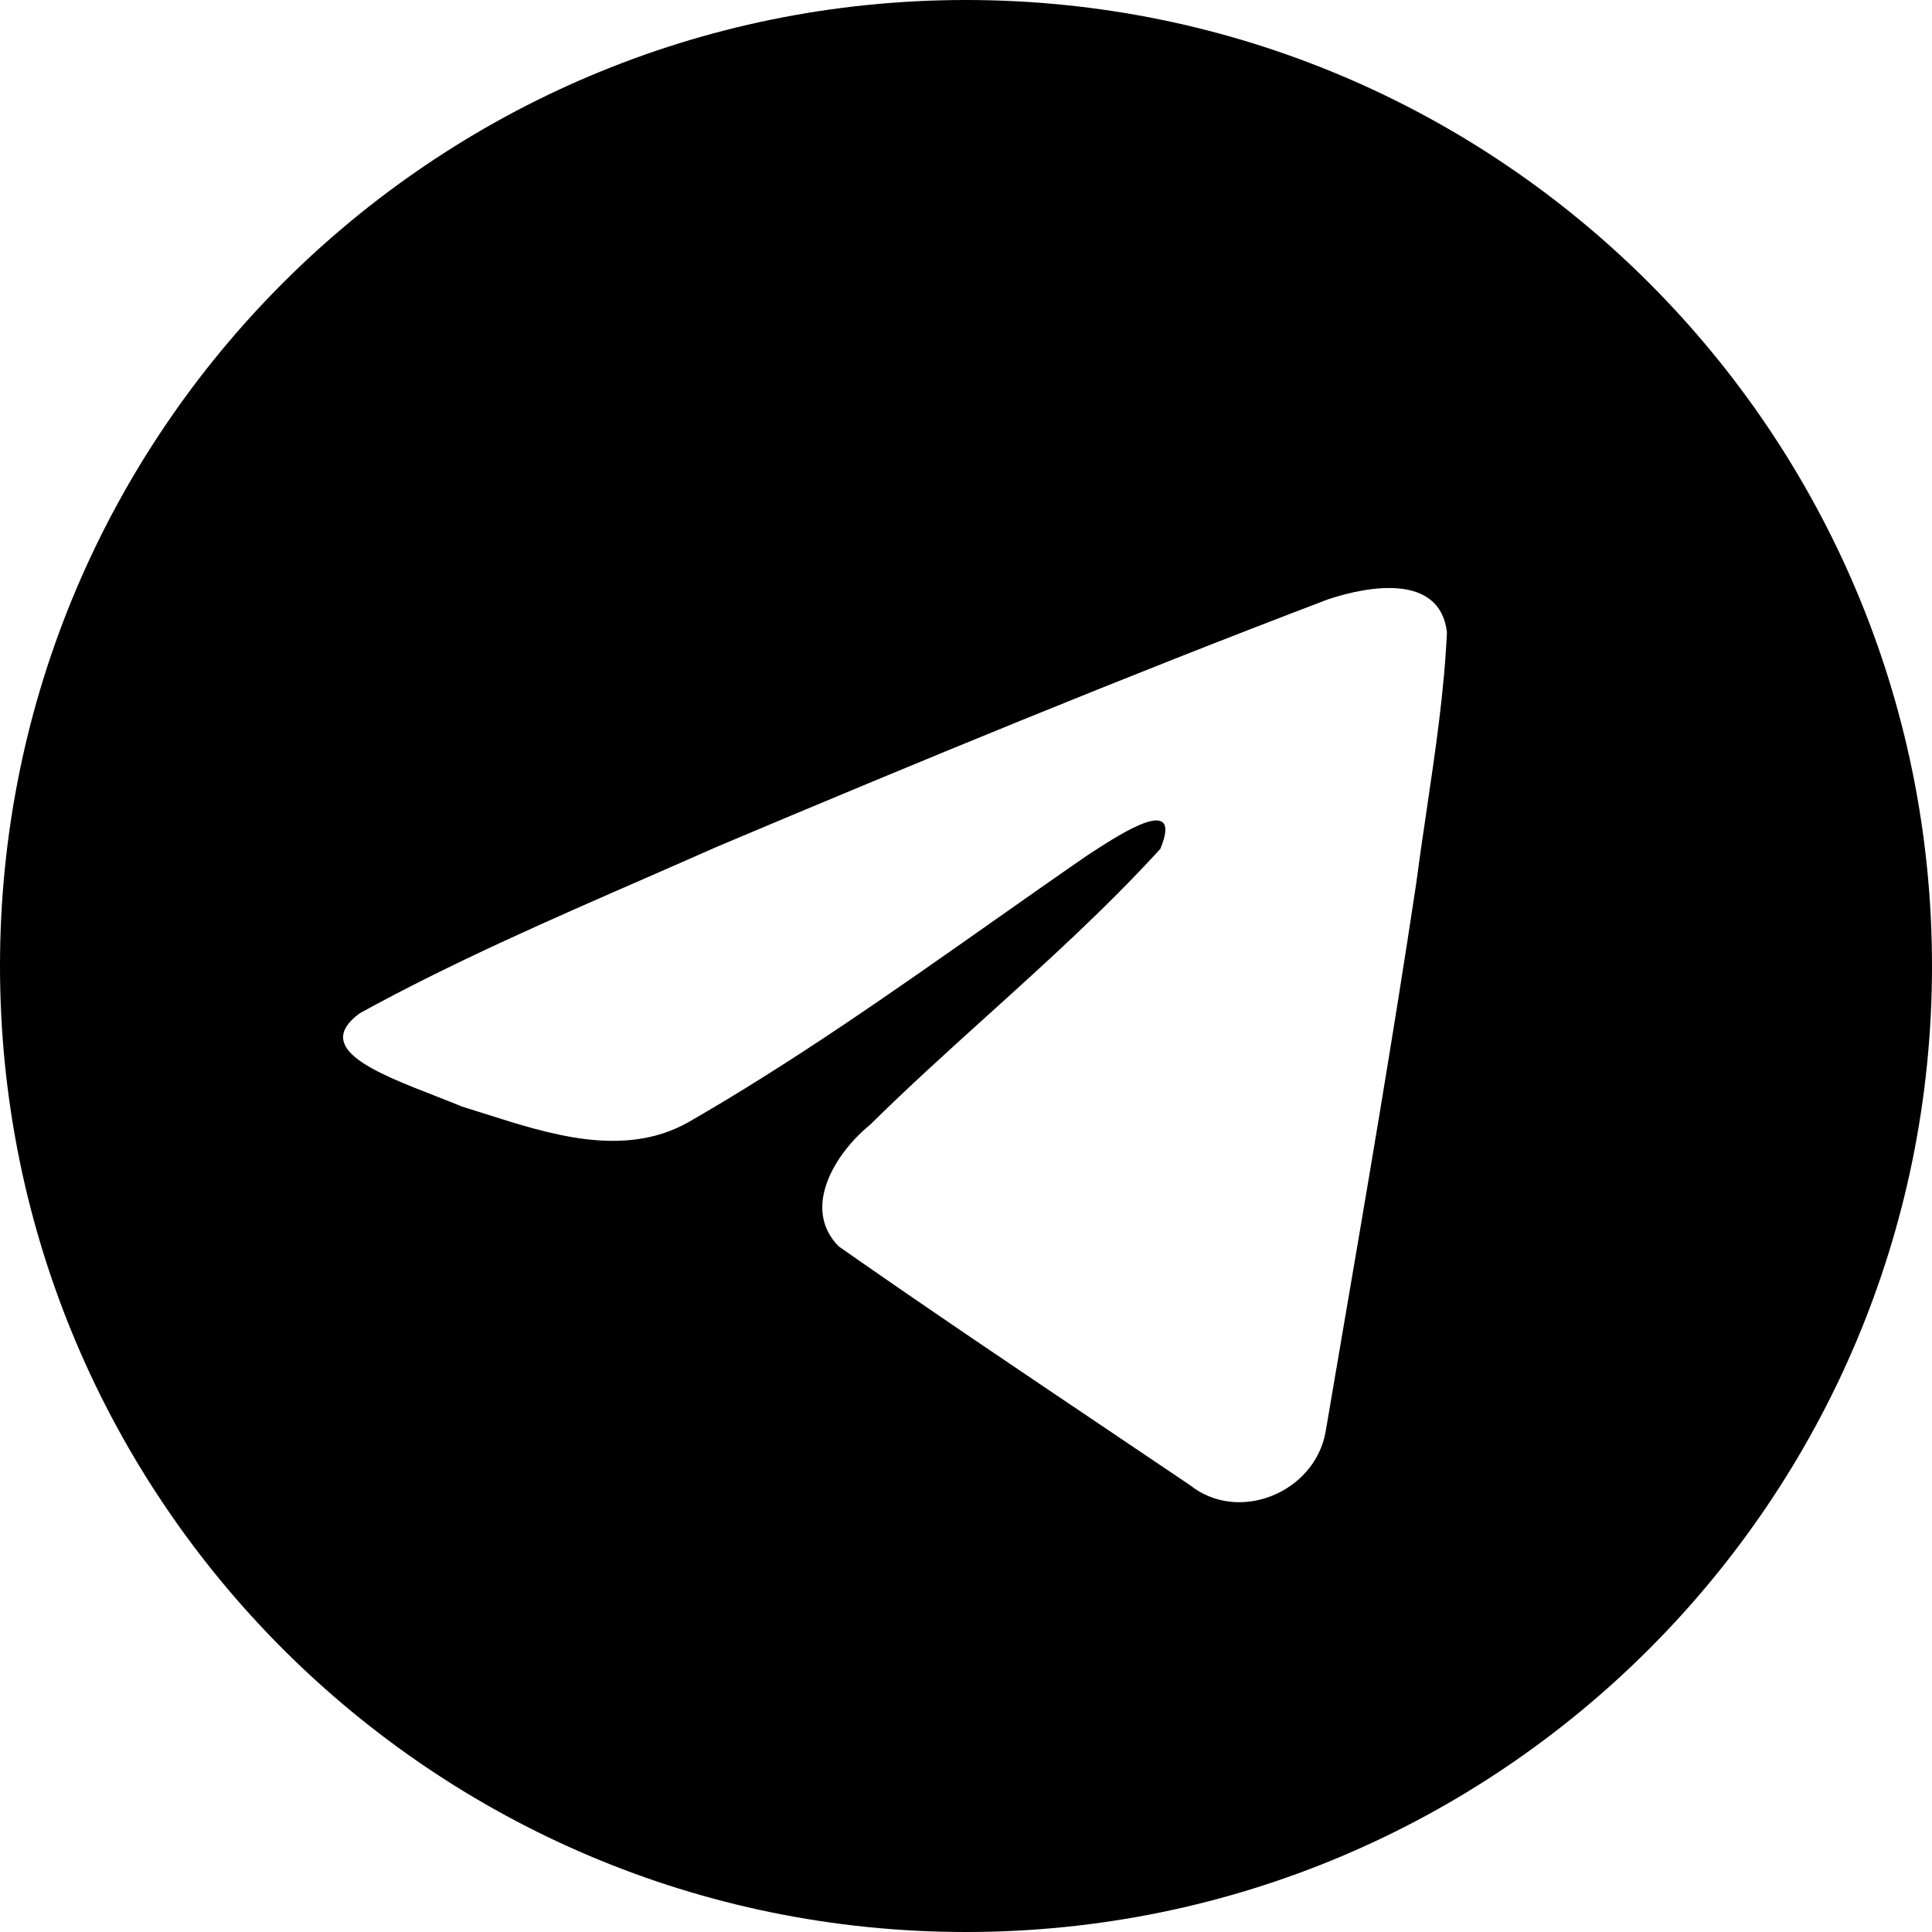
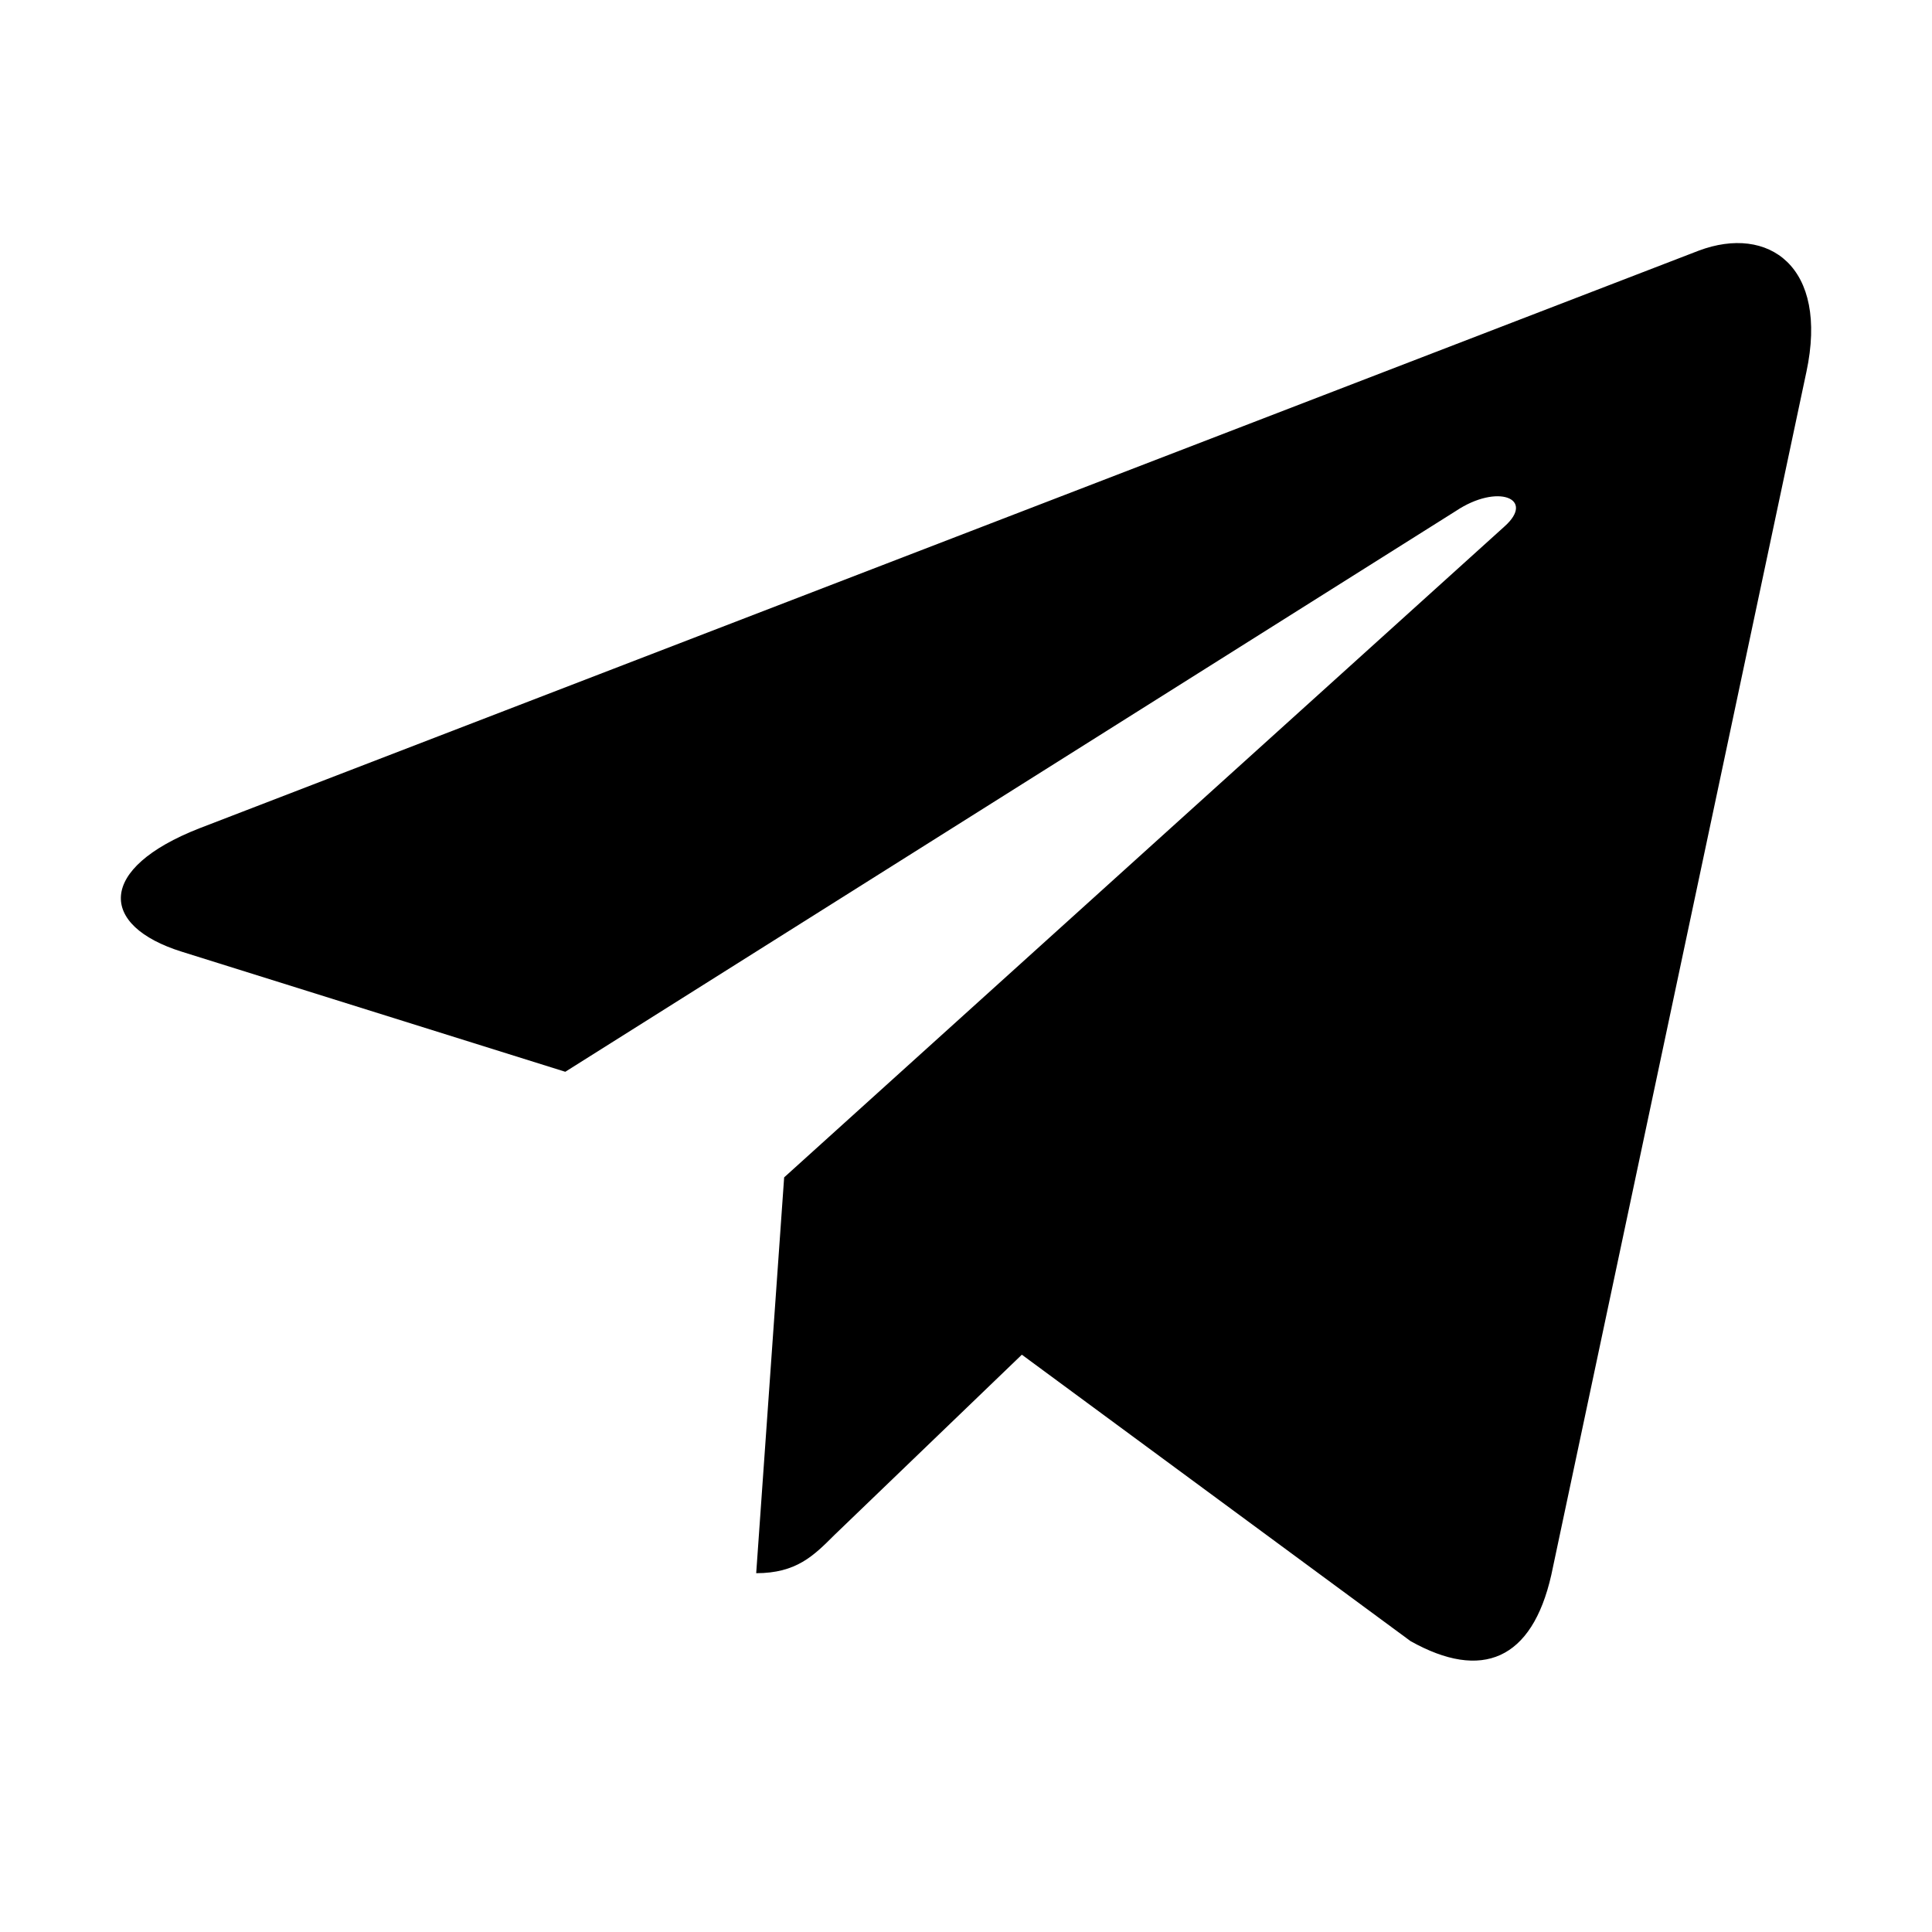
- <svg xmlns="http://www.w3.org/2000/svg" width="48" height="48" viewBox="0 0 48 48" fill="none">
-   <path fill-rule="evenodd" clip-rule="evenodd" d="M48 24C48 37.255 37.255 48 24 48C10.745 48 0 37.255 0 24C0 10.745 10.745 0 24 0C37.255 0 48 10.745 48 24ZM16.072 21.802C13.667 22.851 11.197 23.93 8.938 25.174C7.759 26.038 9.326 26.648 10.797 27.221C11.031 27.313 11.262 27.403 11.48 27.493C11.661 27.548 11.845 27.607 12.031 27.666C13.667 28.188 15.491 28.769 17.079 27.895C19.687 26.396 22.149 24.664 24.609 22.933C25.415 22.365 26.221 21.798 27.031 21.24C27.069 21.215 27.112 21.188 27.159 21.157C27.849 20.71 29.402 19.703 28.828 21.09C27.47 22.576 26.014 23.891 24.552 25.213C23.566 26.104 22.576 26.998 21.61 27.951C20.769 28.634 19.895 30.009 20.837 30.966C23.007 32.485 25.211 33.967 27.413 35.449C28.13 35.931 28.847 36.413 29.562 36.896C30.774 37.864 32.669 37.081 32.935 35.569C33.053 34.873 33.172 34.177 33.291 33.481C33.949 29.637 34.607 25.791 35.188 21.933C35.267 21.328 35.356 20.723 35.446 20.118C35.663 18.651 35.881 17.182 35.949 15.707C35.773 14.235 33.989 14.559 32.995 14.89C27.89 16.832 22.836 18.919 17.802 21.042C17.232 21.295 16.654 21.547 16.072 21.802Z" fill="black" />
+ <svg xmlns="http://www.w3.org/2000/svg" fill="#000000" width="800px" height="800px" viewBox="0 0 32 32">
+   <path d="M29.919 6.163l-4.225 19.925c-0.319 1.406-1.15 1.756-2.331 1.094l-6.438-4.744-3.106 2.988c-0.344 0.344-0.631 0.631-1.294 0.631l0.463-6.556 11.931-10.781c0.519-0.462-0.113-0.719-0.806-0.256l-14.75 9.288-6.35-1.988c-1.381-0.431-1.406-1.381 0.288-2.044l24.837-9.569c1.15-0.431 2.156 0.256 1.781 2.013z" />
</svg>
